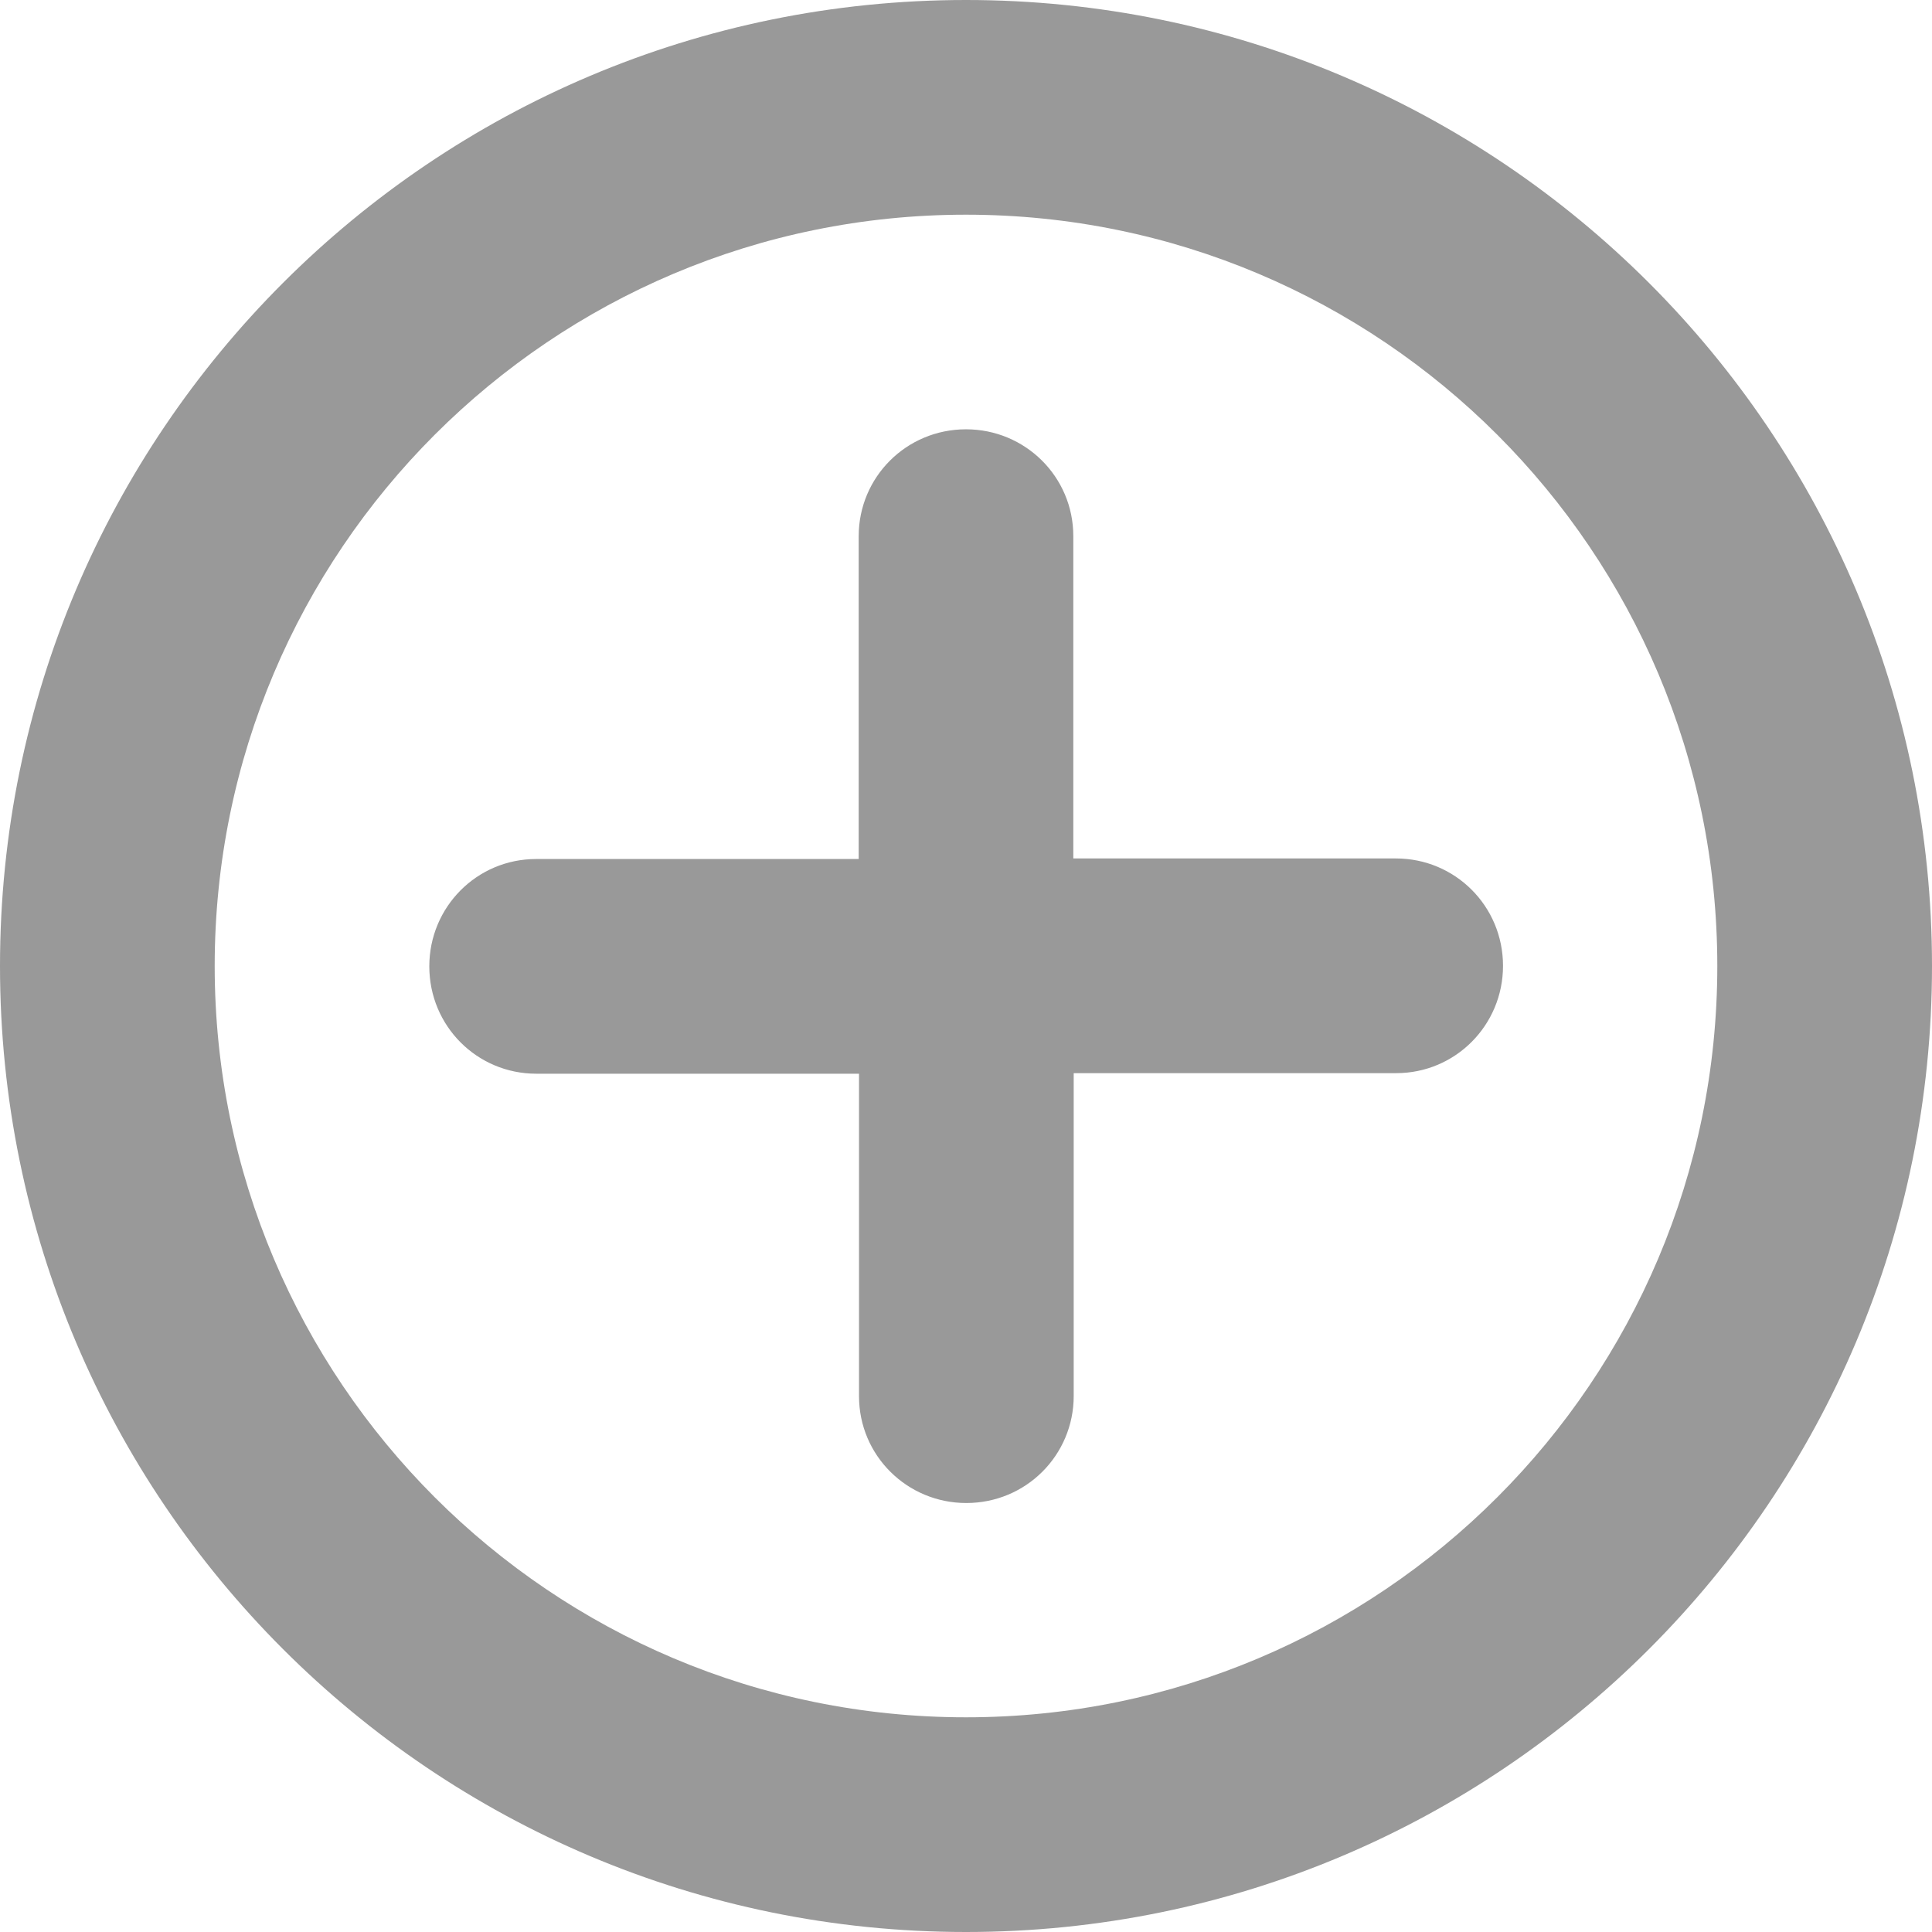
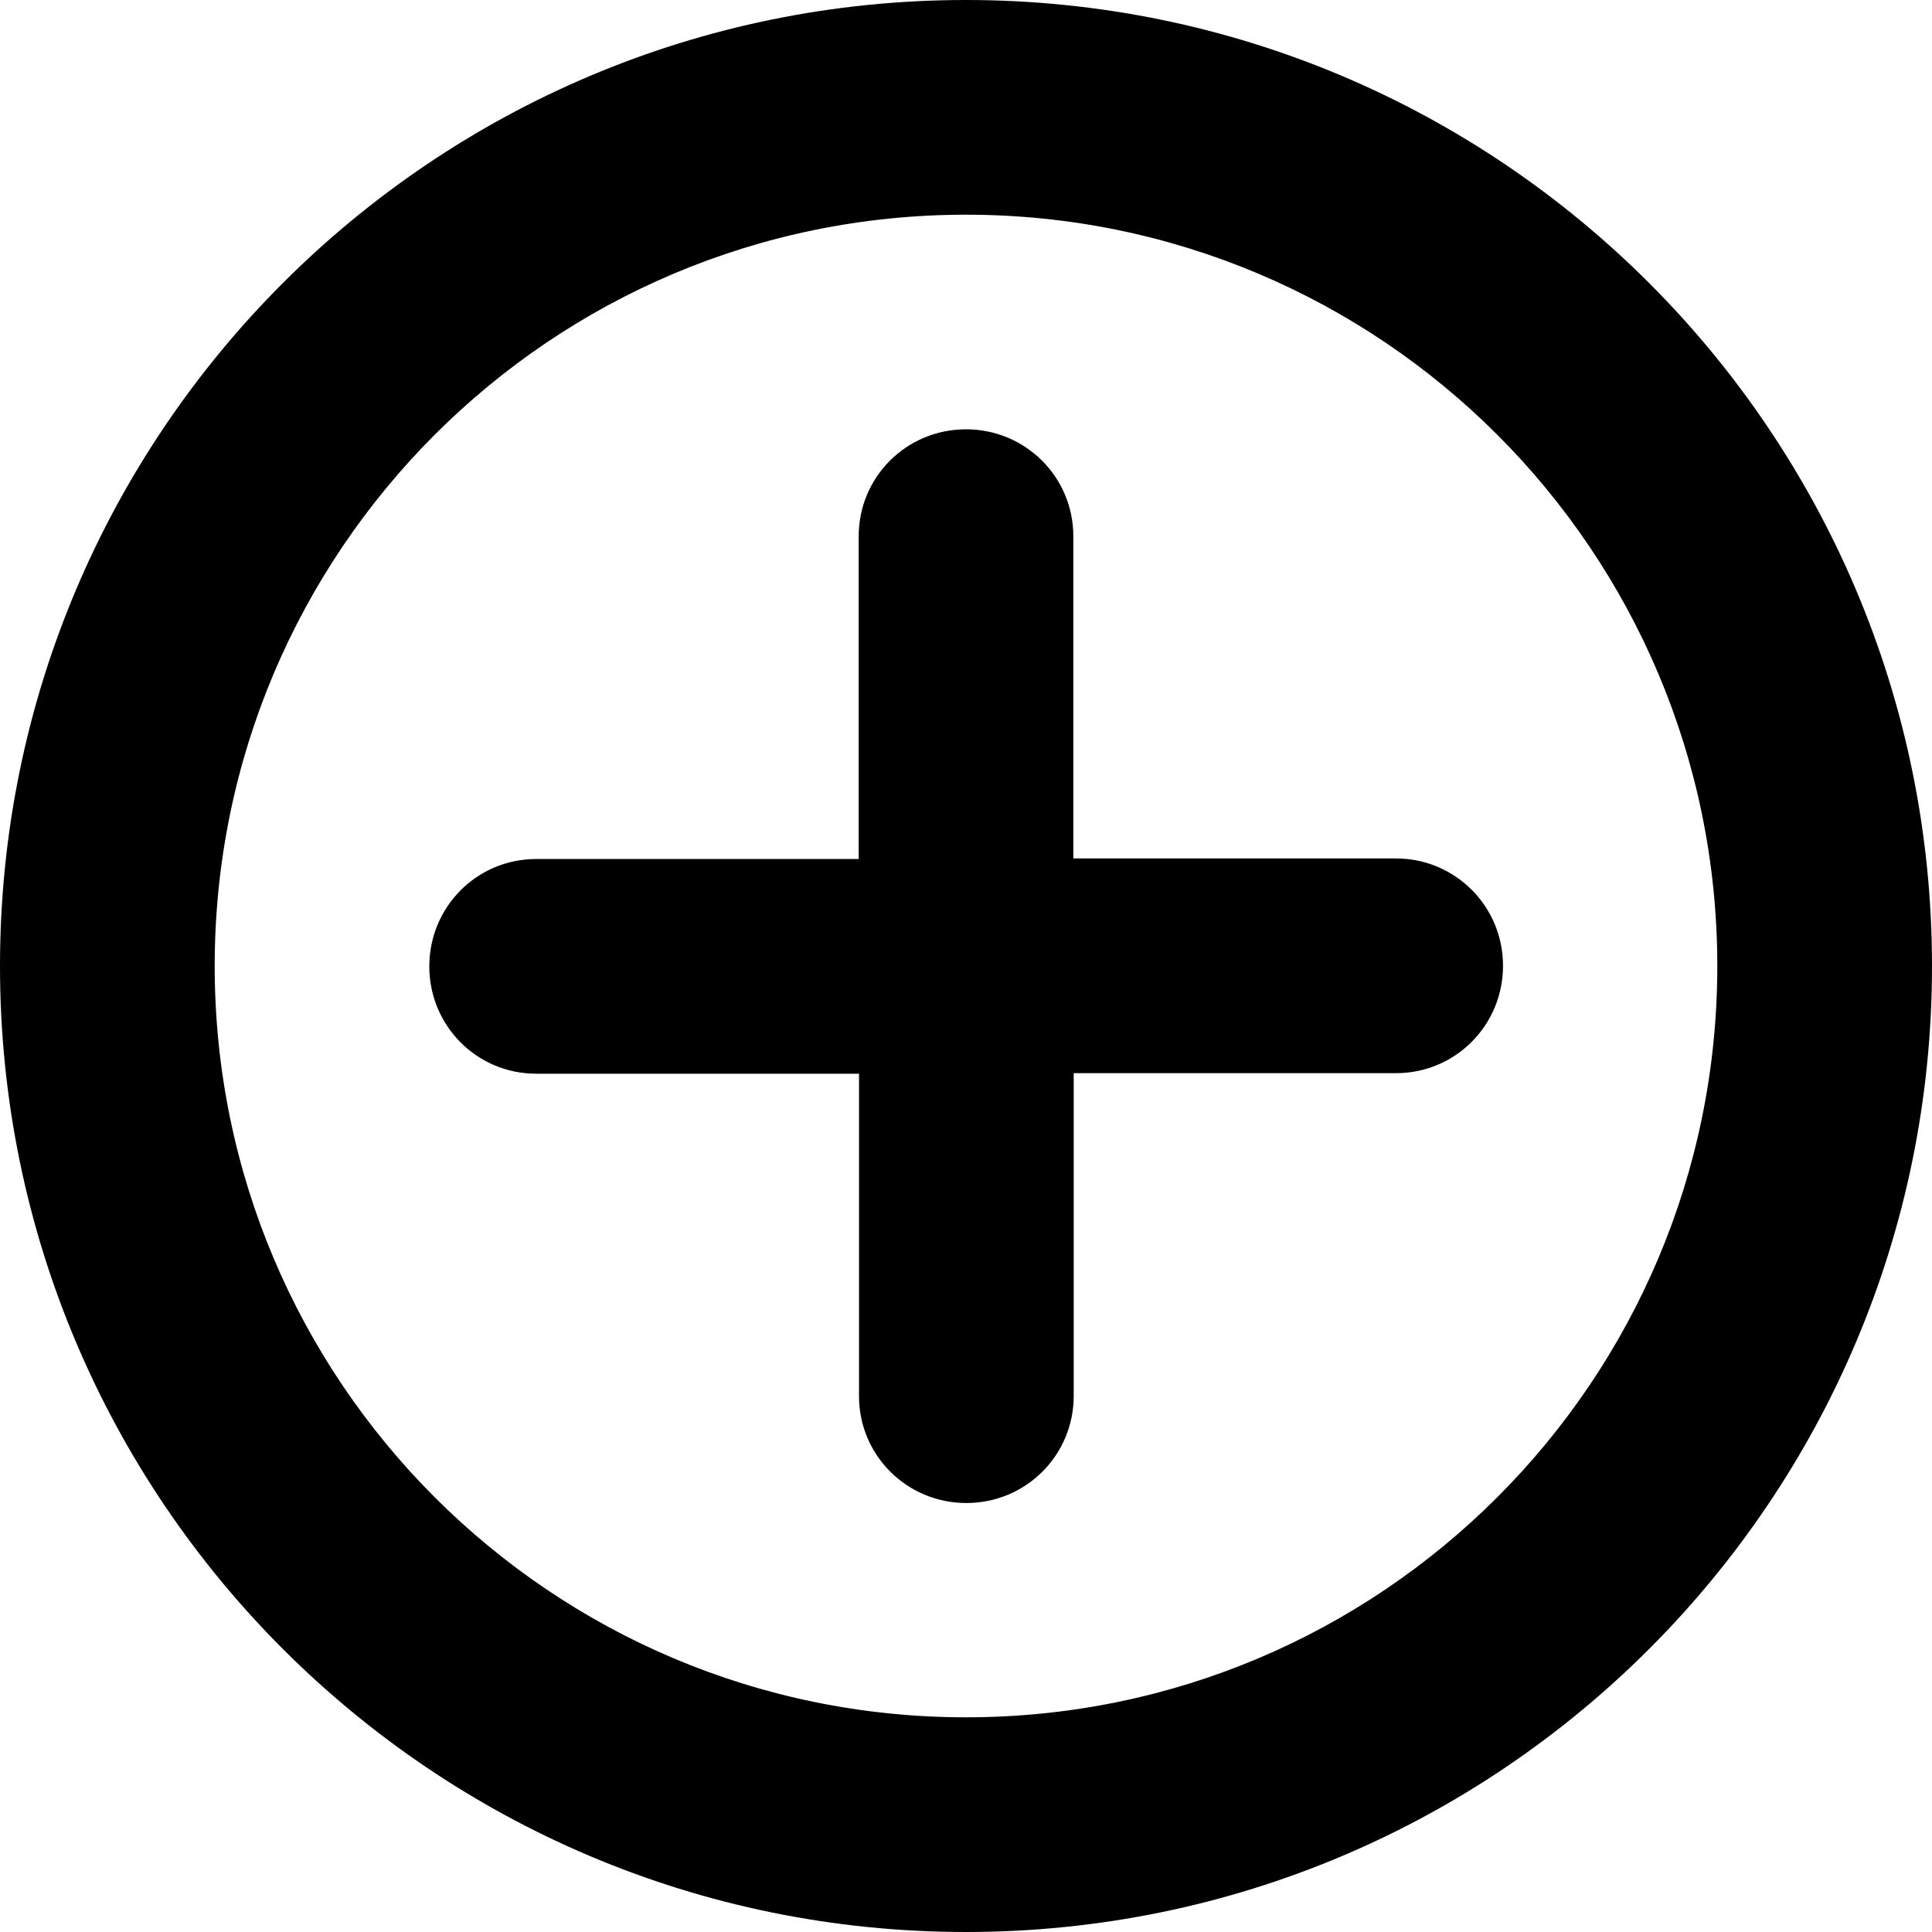
<svg xmlns="http://www.w3.org/2000/svg" width="24" height="24" viewBox="0 0 24 24">
-   <g fill="none" fill-rule="evenodd">
-     <path d="M0 0h24v24H0z" />
-     <path fill="#999" fill-rule="nonzero" d="M12 21.333c5.155 0 9.333-4.178 9.333-9.333S17.155 2.667 12 2.667 2.667 6.845 2.667 12 6.845 21.333 12 21.333zm1.333-10.666V6.66c0-.737-.597-1.327-1.333-1.327-.742 0-1.333.595-1.333 1.328v4.01H6.66c-.737 0-1.327.597-1.327 1.333 0 .743.595 1.334 1.328 1.334h4.01v4.006c0 .737.597 1.327 1.333 1.327.743 0 1.334-.596 1.334-1.33v-4.01h4.006c.737 0 1.327-.597 1.327-1.333 0-.743-.596-1.334-1.33-1.334h-4.01zM12 24C5.373 24 0 18.627 0 12S5.373 0 12 0s12 5.373 12 12-5.373 12-12 12z" />
-   </g>
+   <path d="M12 21.333c5.155 0 9.333-4.178 9.333-9.333S17.155 2.667 12 2.667 2.667 6.845 2.667 12 6.845 21.333 12 21.333zm1.333-10.666V6.66c0-.737-.597-1.327-1.333-1.327-.742 0-1.333.595-1.333 1.328v4.01H6.66c-.737 0-1.327.597-1.327 1.333 0 .743.595 1.334 1.328 1.334h4.01v4.006c0 .737.597 1.327 1.333 1.327.743 0 1.334-.596 1.334-1.33v-4.01h4.006c.737 0 1.327-.597 1.327-1.333 0-.743-.596-1.334-1.33-1.334h-4.01zM12 24C5.373 24 0 18.627 0 12S5.373 0 12 0s12 5.373 12 12-5.373 12-12 12z" />
</svg>
